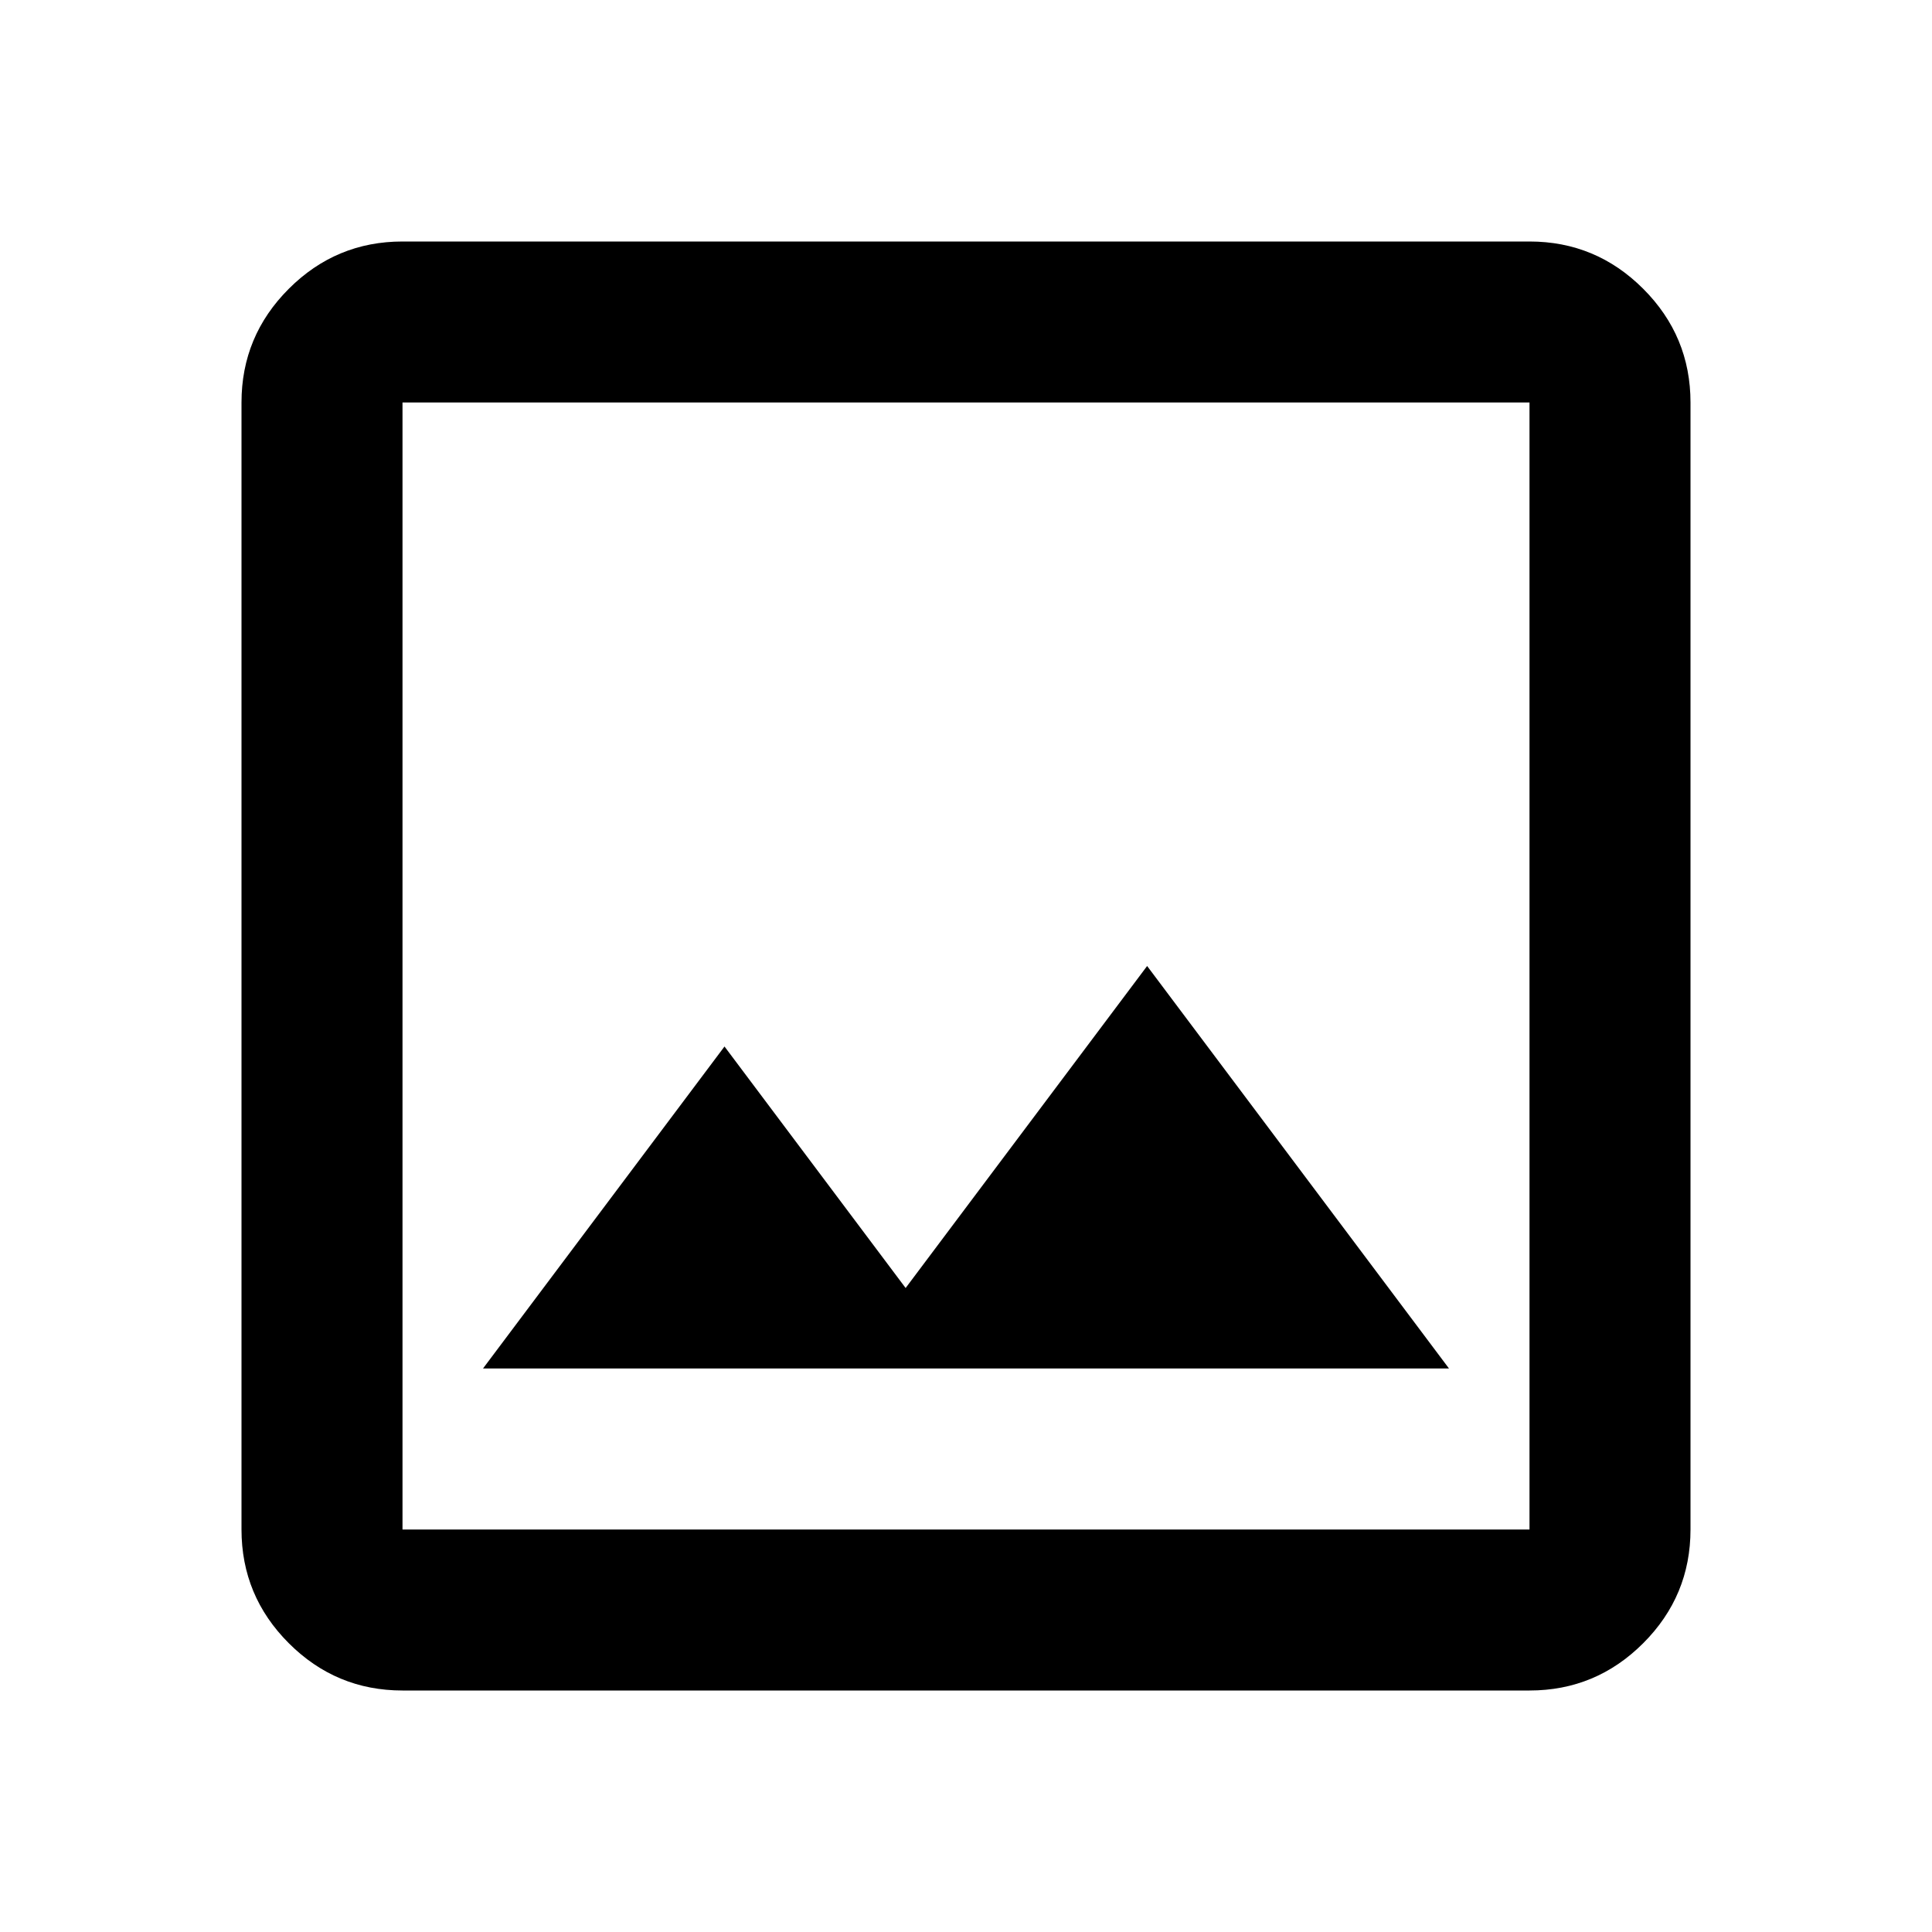
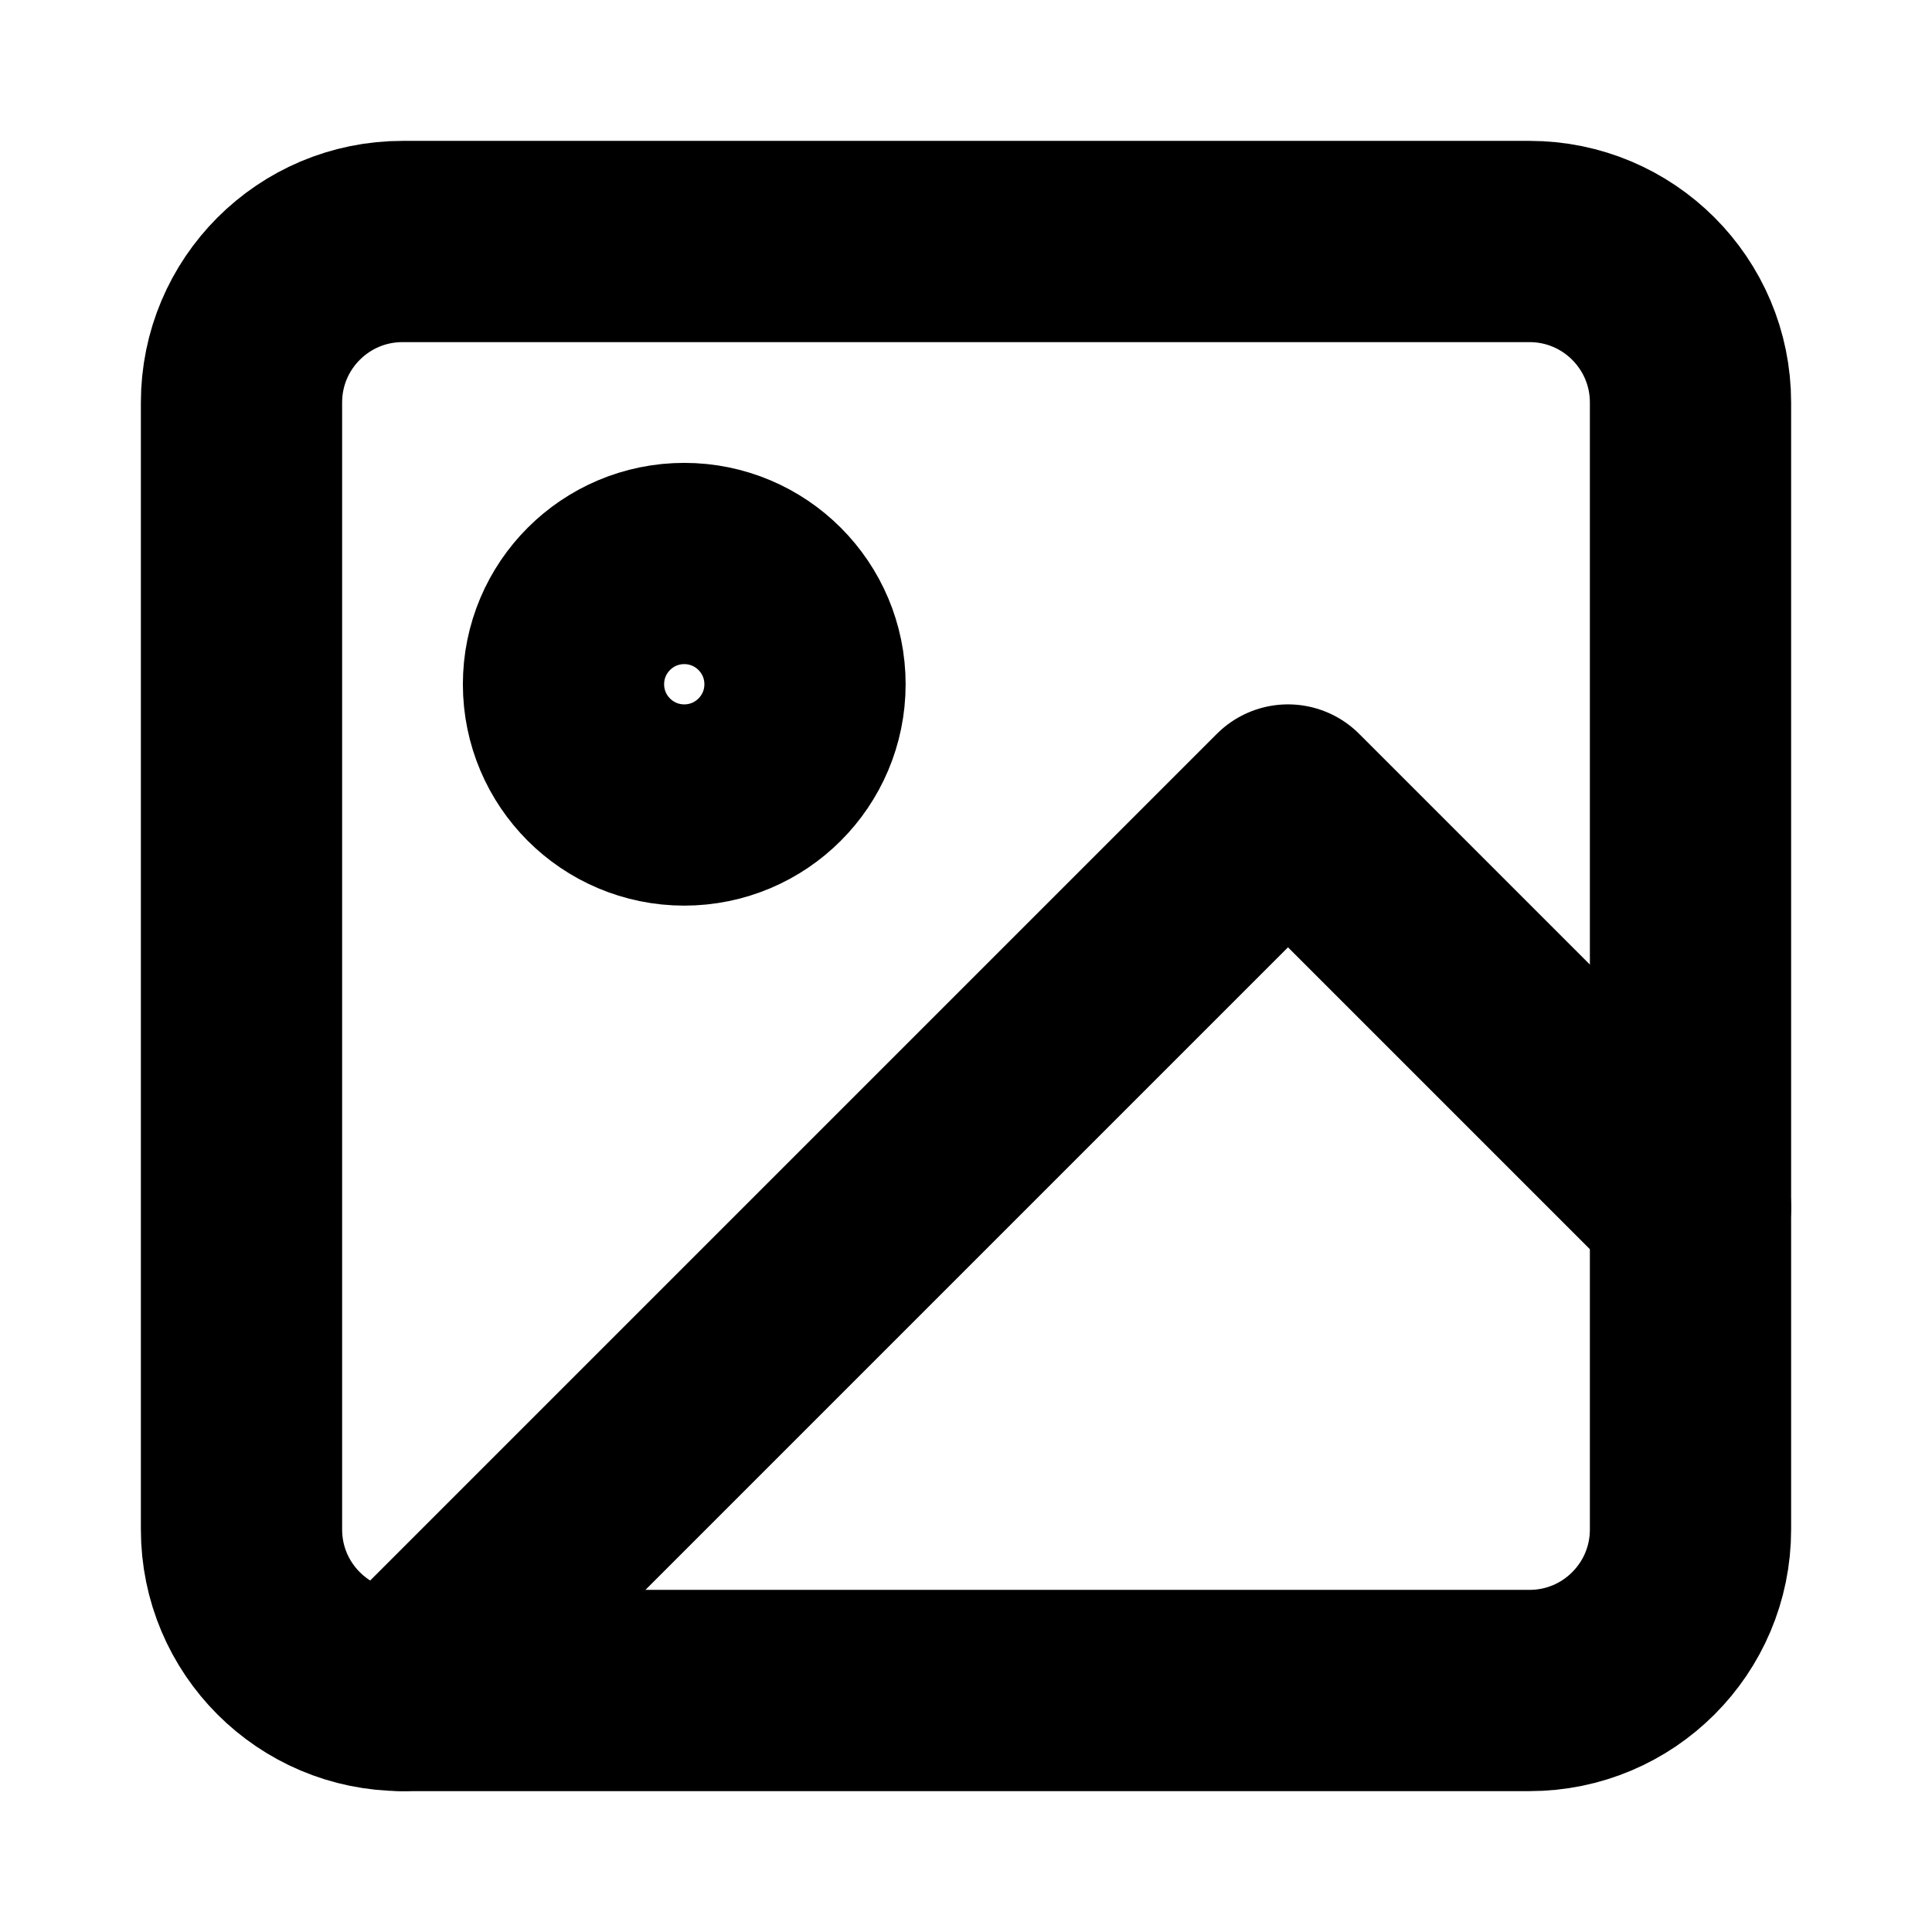
- <svg xmlns="http://www.w3.org/2000/svg" height="24" viewBox="0 -960 960 960" width="24">
-   <path d="M200-120q-33 0-56.5-23.5T120-200v-560q0-33 23.5-56.5T200-840h560q33 0 56.5 23.5T840-760v560q0 33-23.5 56.5T760-120H200Zm0-80h560v-560H200v560Zm40-80h480L570-480 450-320l-90-120-120 160Zm-40 80v-560 560Z" />
+ <svg xmlns="http://www.w3.org/2000/svg" width="24" height="24" viewBox="0 0 24 24" fill="none" stroke="#000000" stroke-width="2.5" stroke-linecap="round" stroke-linejoin="round">
+   <rect x="3" y="3" width="18" height="18" rx="2" />
+   <circle cx="8.5" cy="8.5" r="1.5" />
+   <path d="M21 15l-5-5L5 21" />
</svg>
